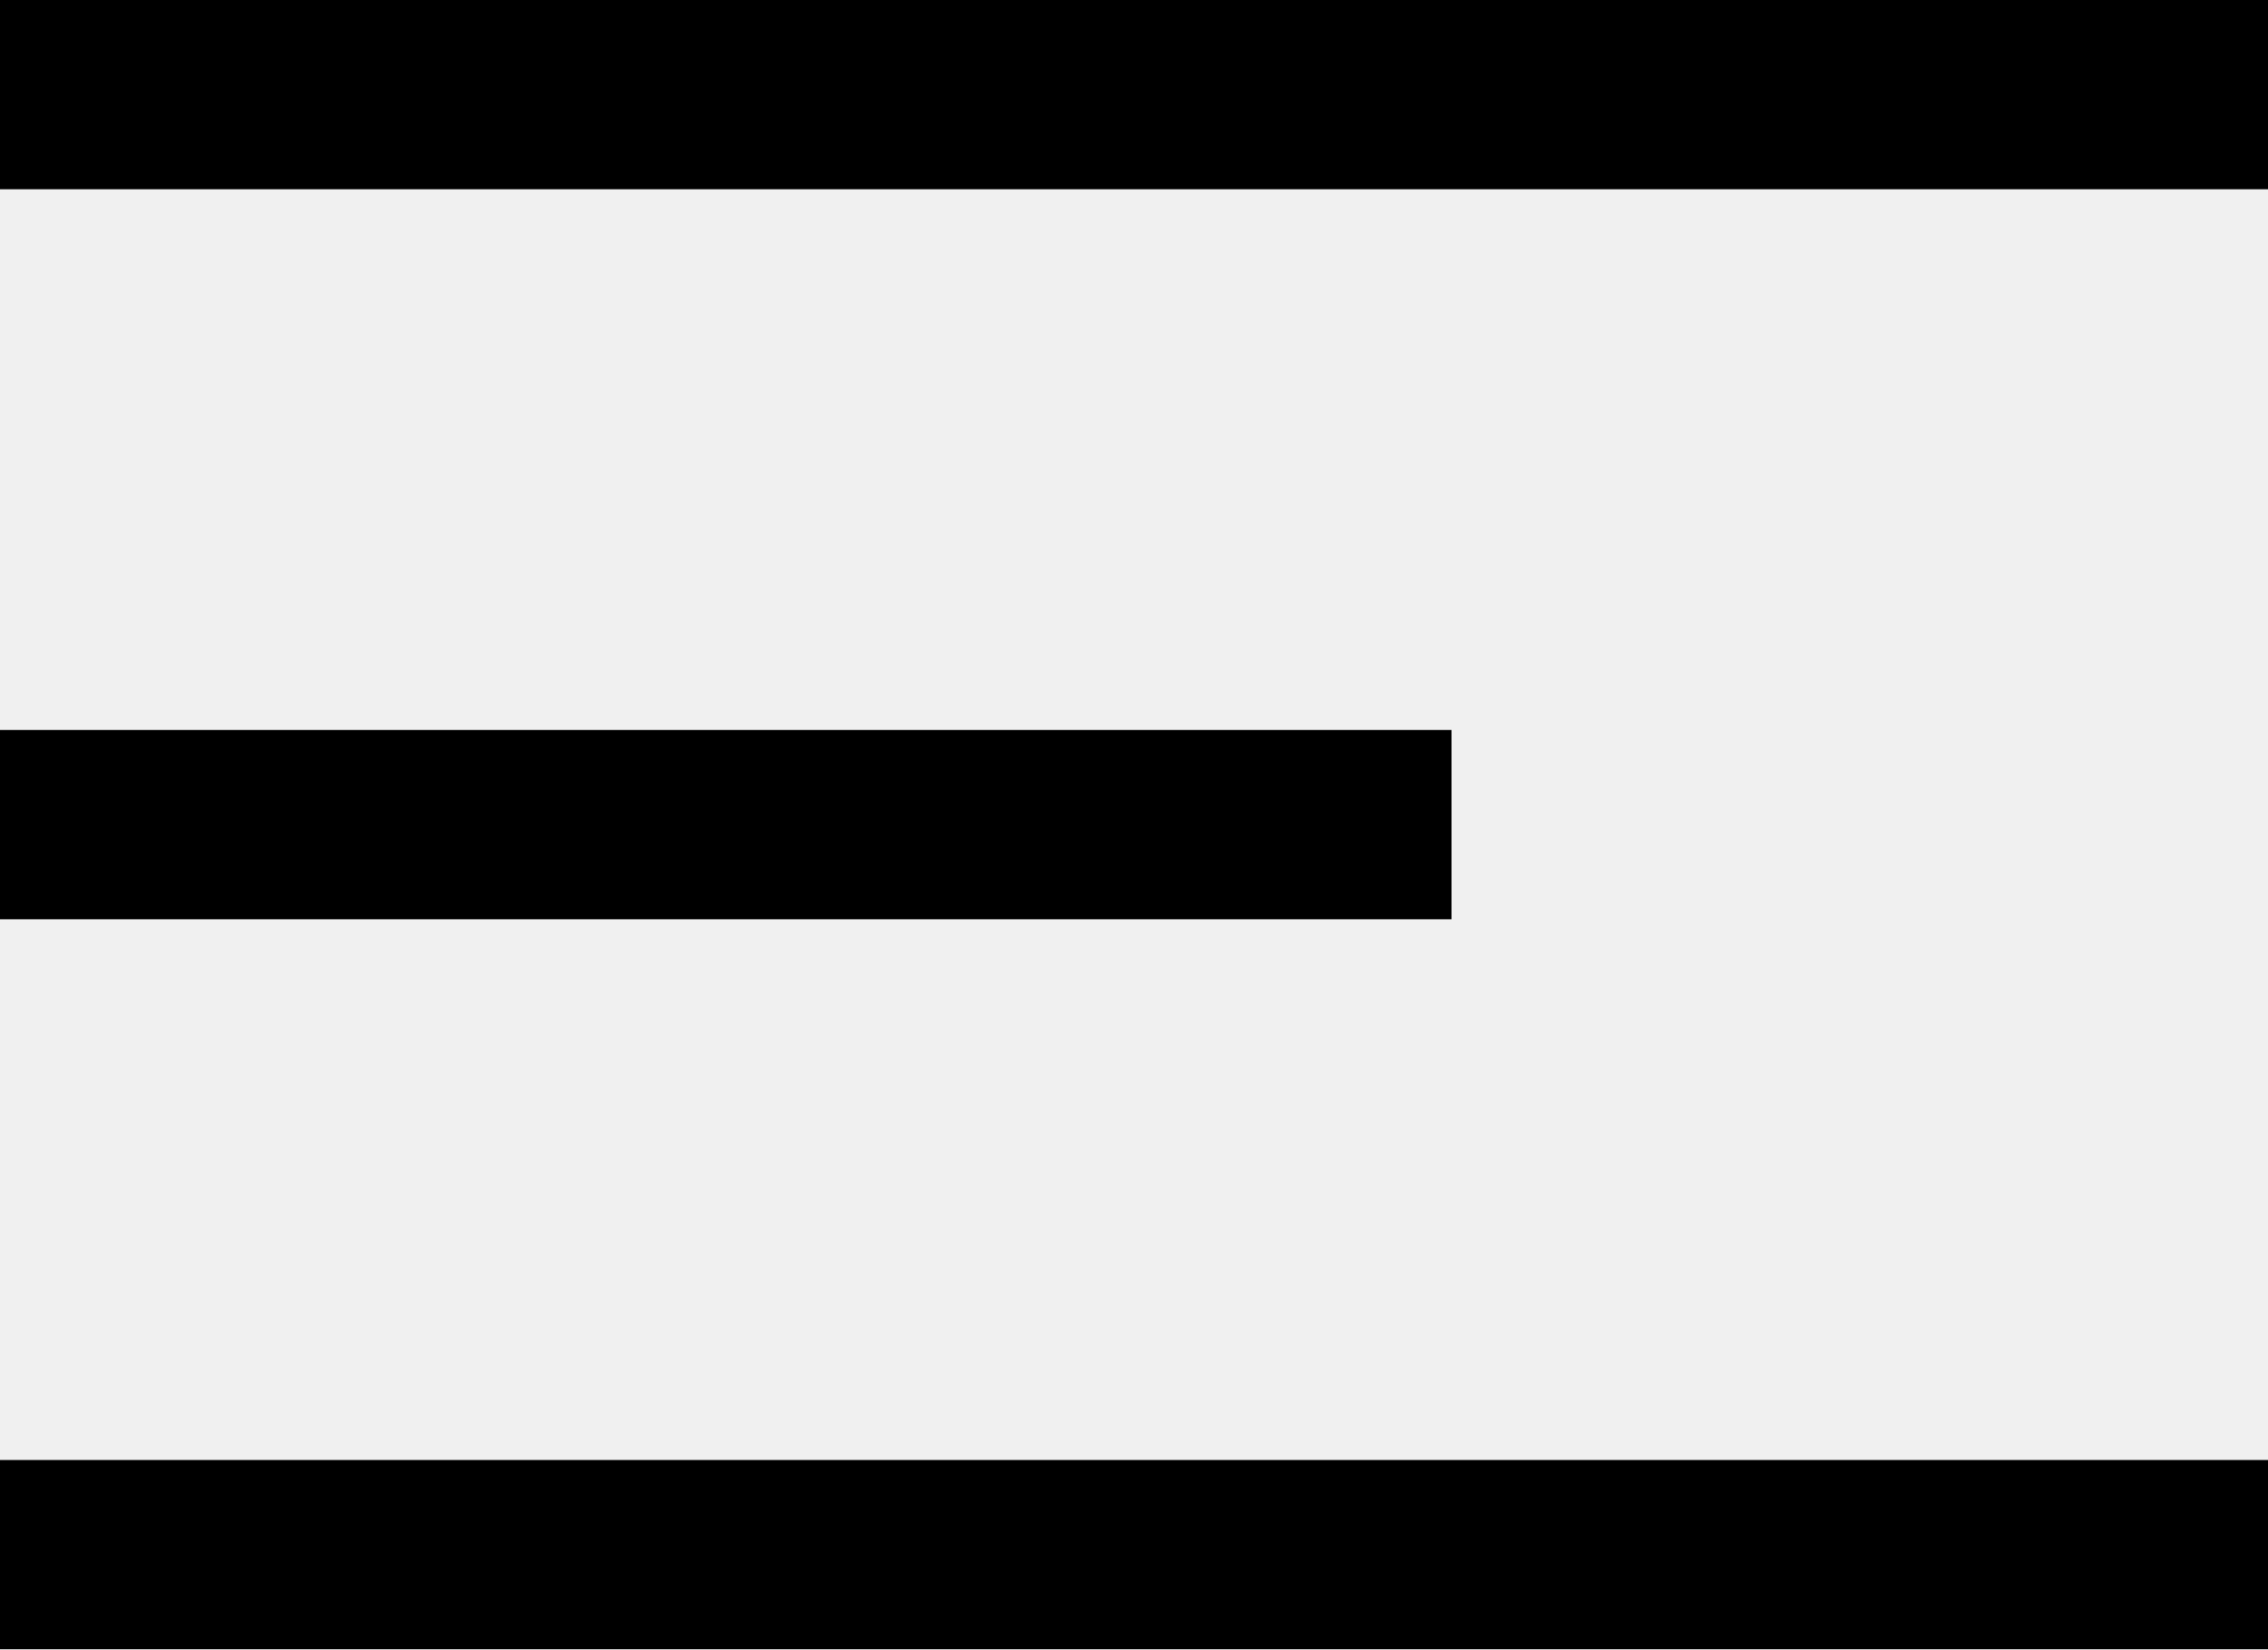
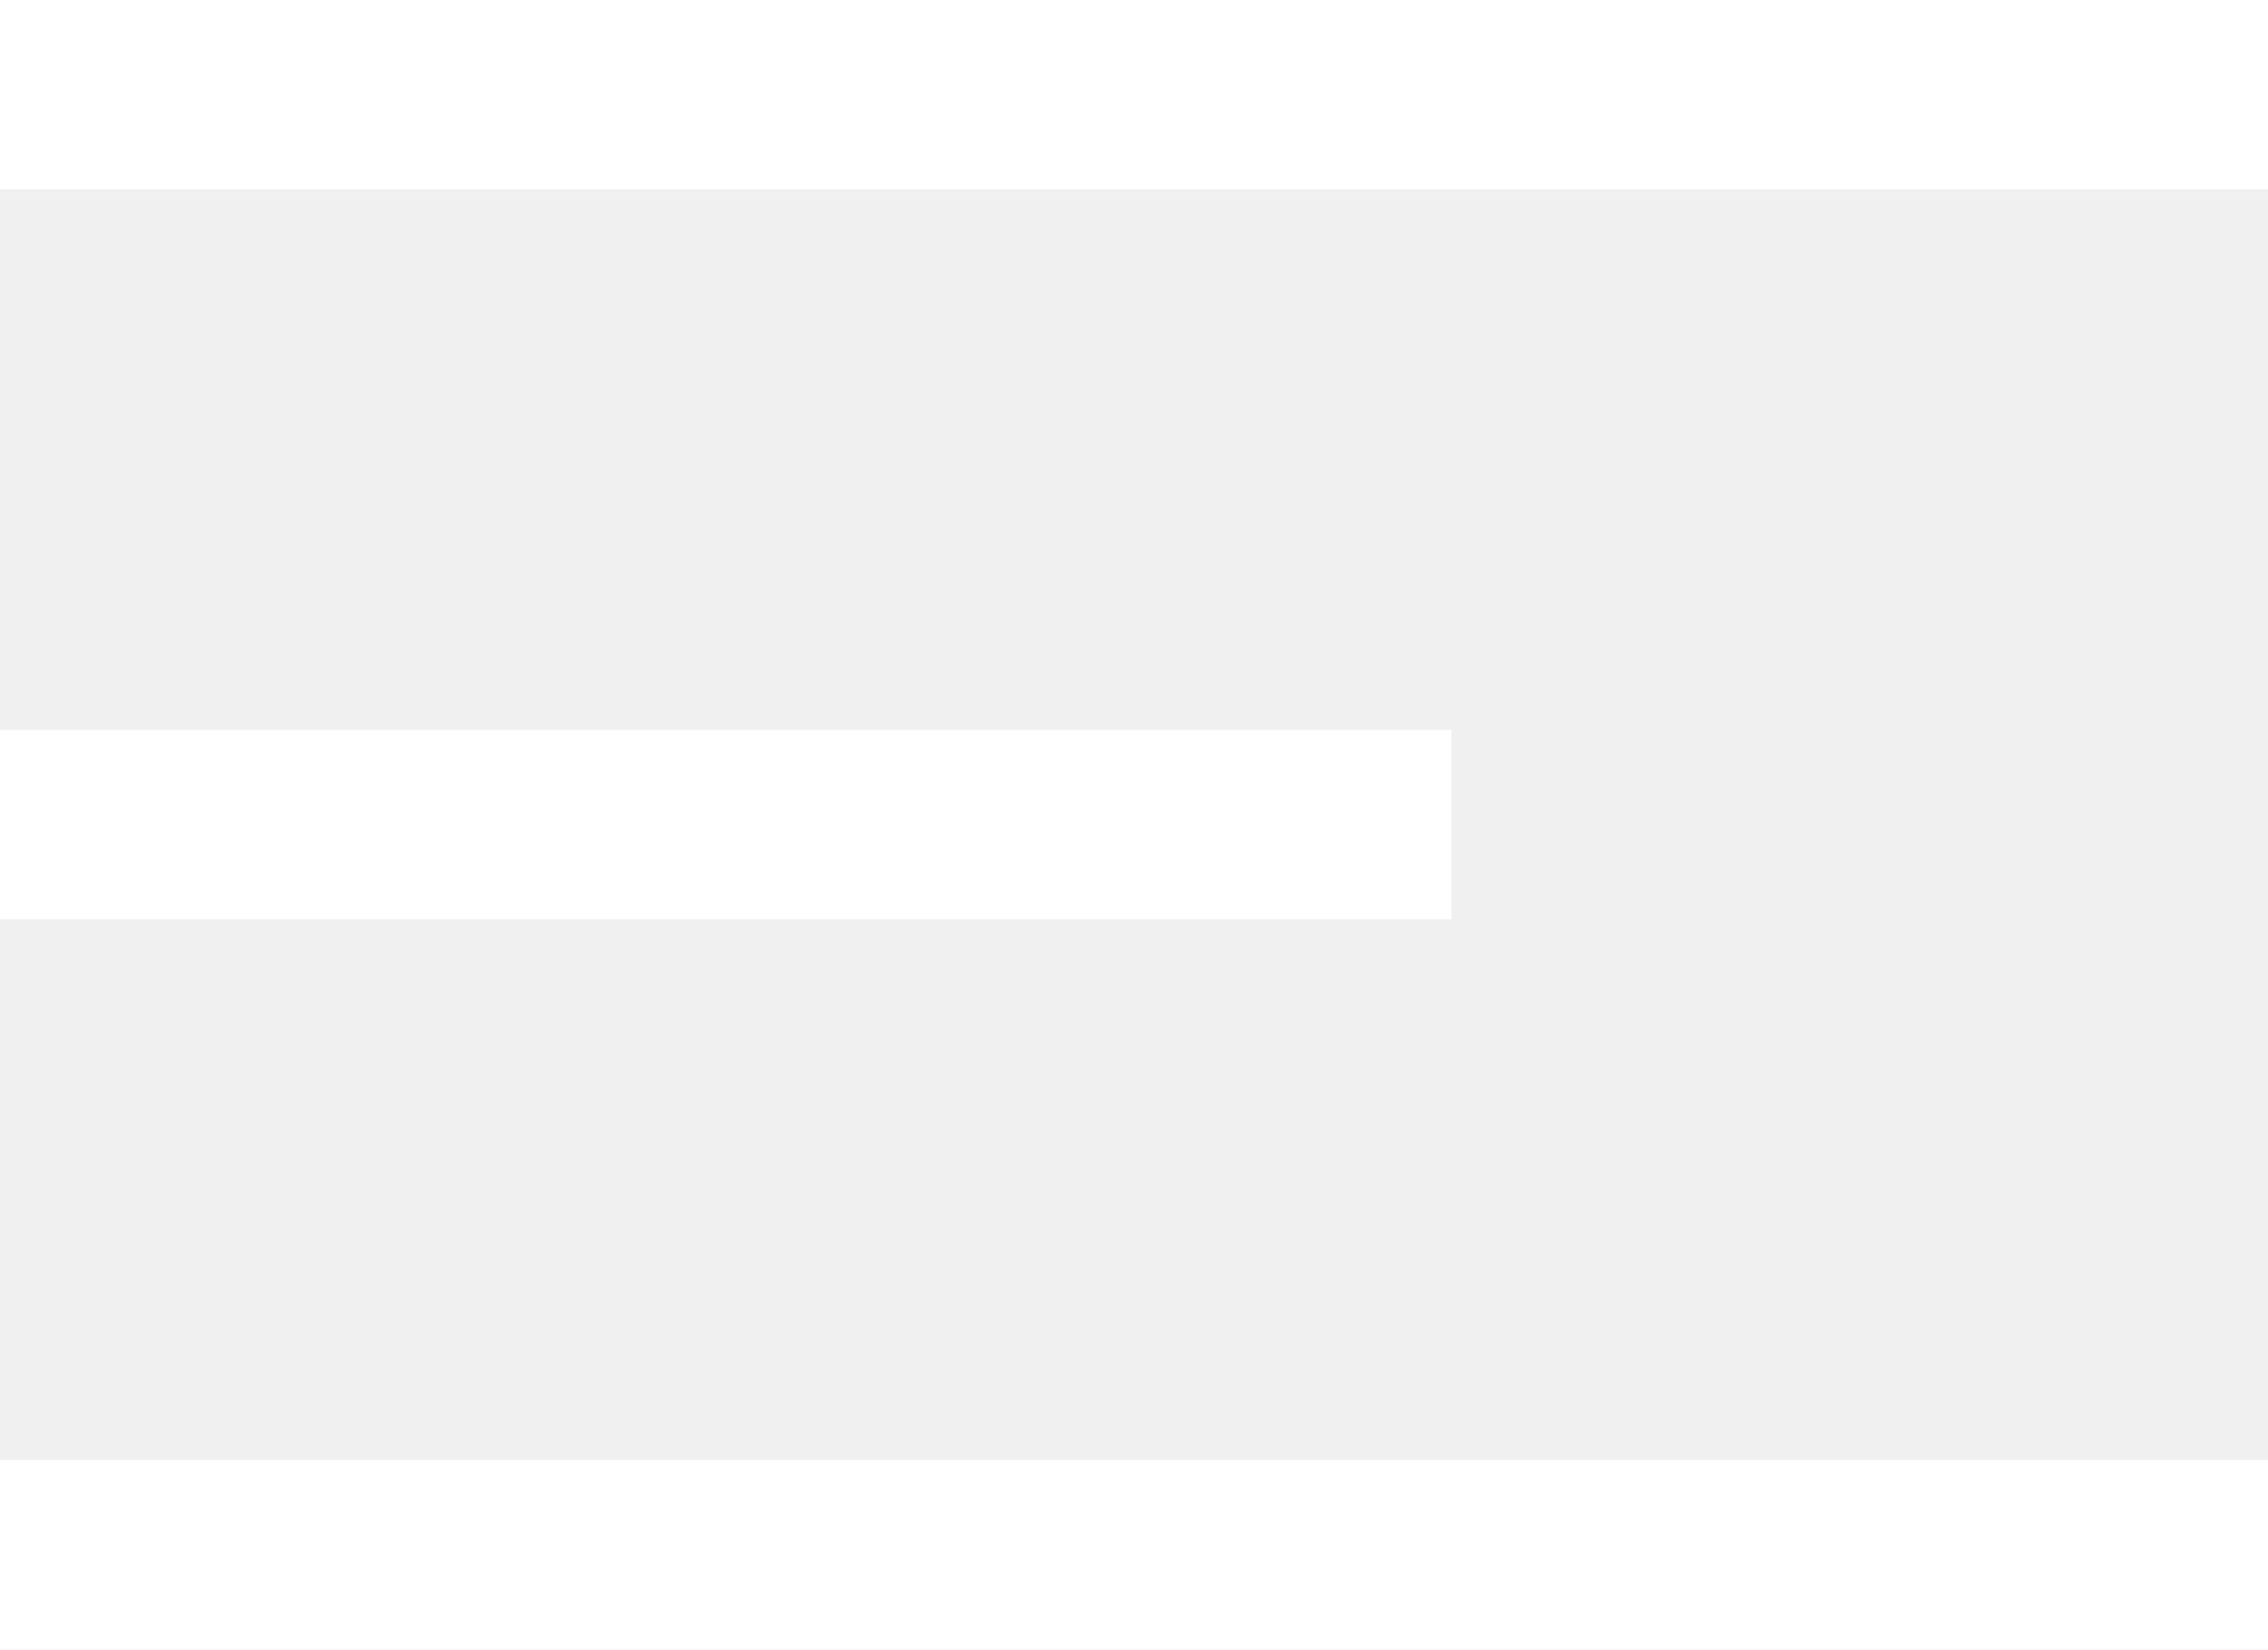
<svg xmlns="http://www.w3.org/2000/svg" width="22" height="16" viewBox="0 0 22 16" fill="none">
-   <path d="M0 0H22V1.836H0V0Z" fill="currentColor" />
-   <path d="M0 14.164H22V16H0V14.164Z" fill="currentColor" />
-   <path d="M0 7.082H14.08V8.918H0V7.082Z" fill="currentColor" />
+   <path d="M0 0H22V1.836H0V0Z" fill="white" />
+   <path d="M0 14.164H22V16H0V14.164Z" fill="white" />
+   <path d="M0 7.082H14.08V8.918H0V7.082Z" fill="white" />
</svg>
